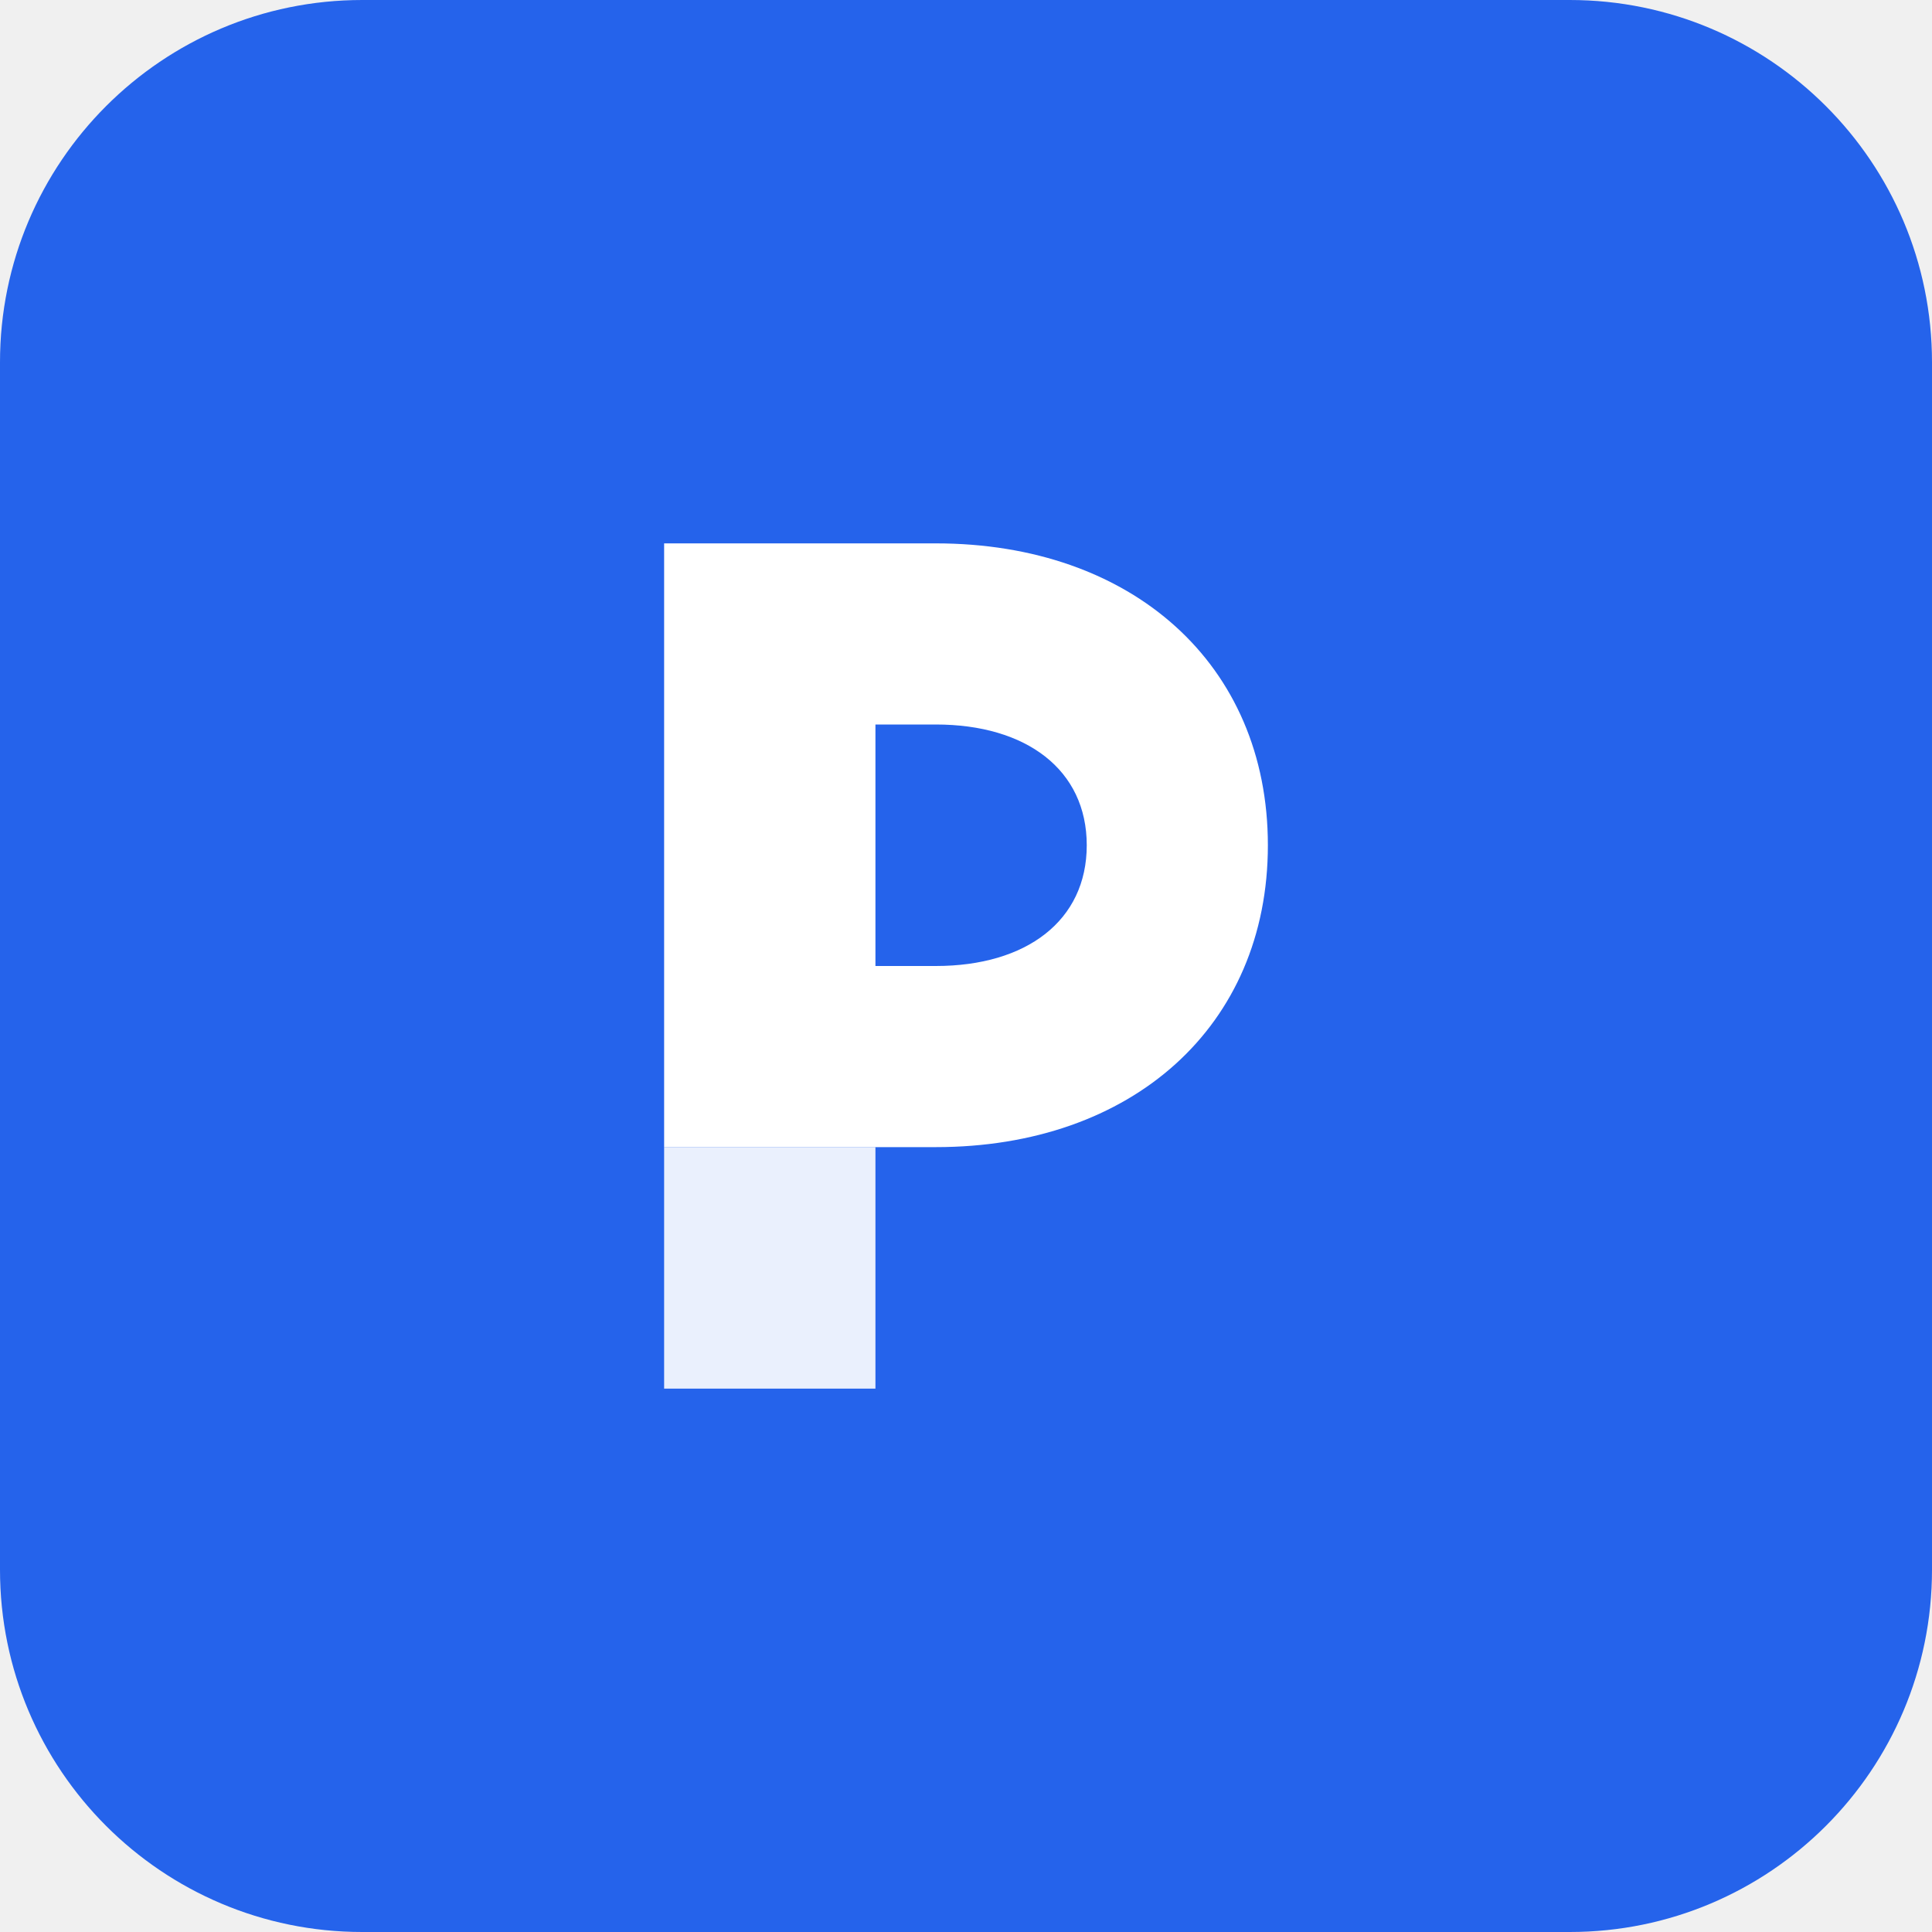
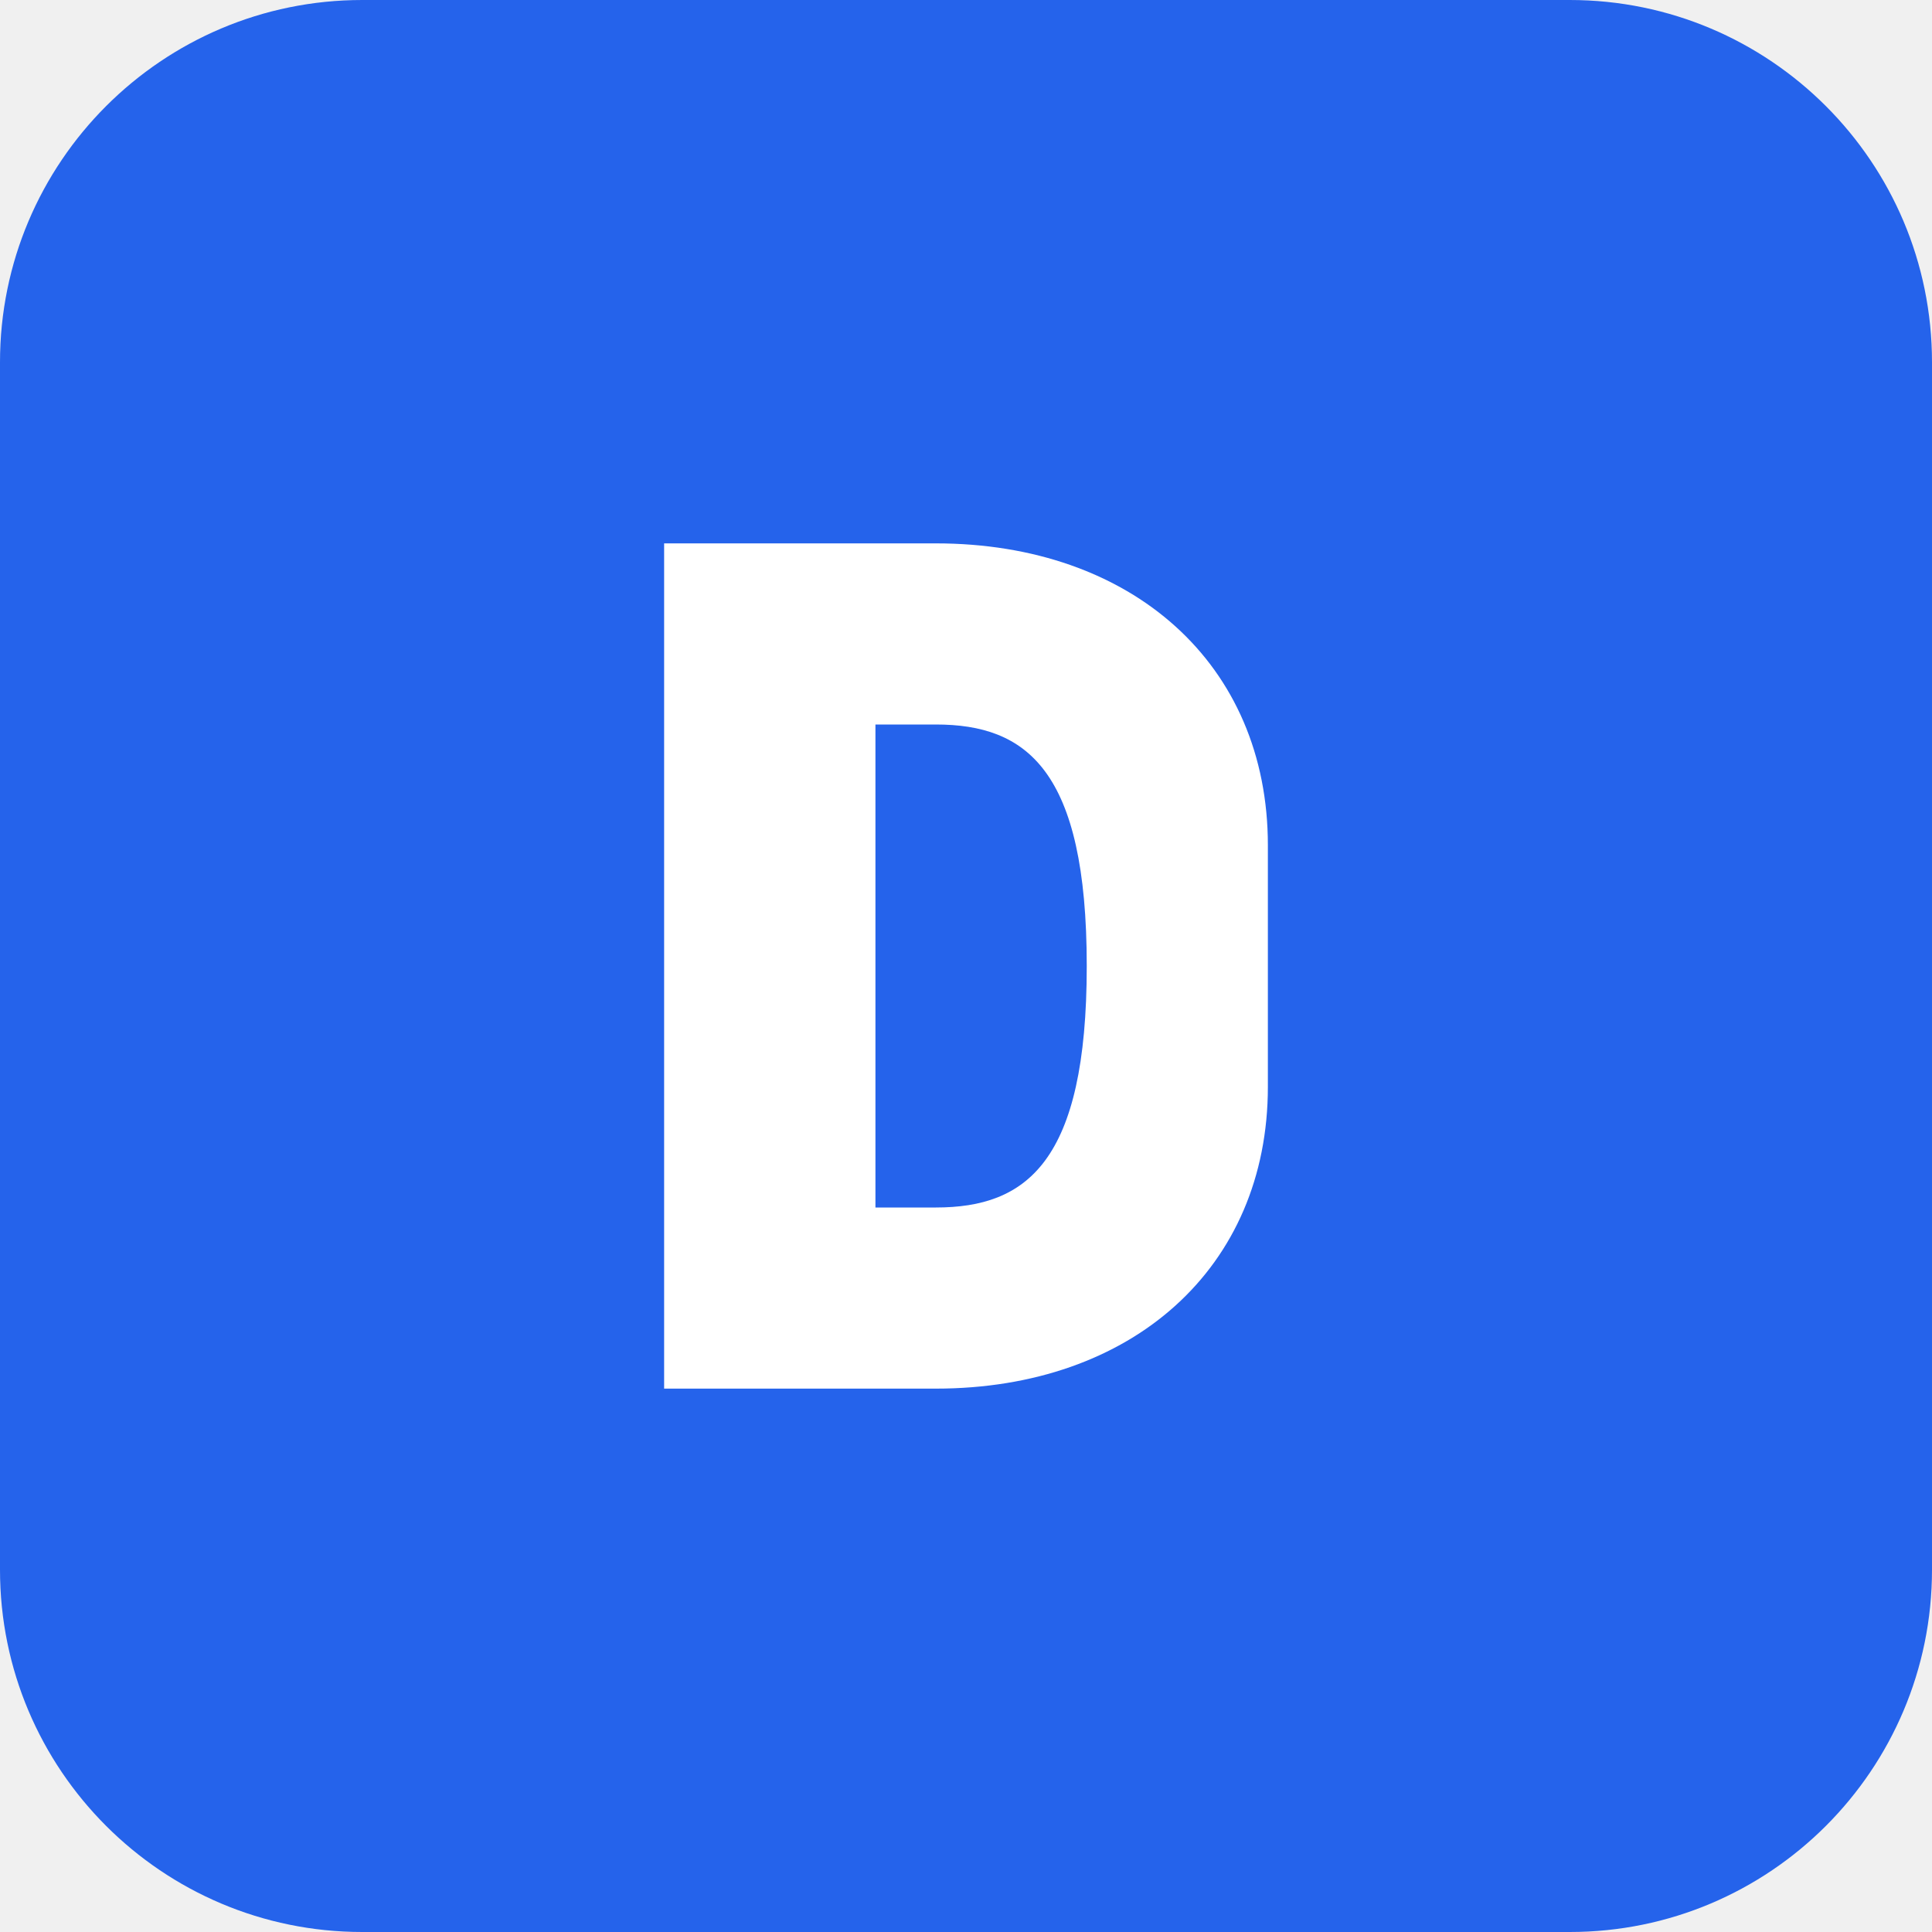
<svg xmlns="http://www.w3.org/2000/svg" viewBox="0 0 128 128">
  <rect width="128" height="128" rx="24" fill="#2563eb" />
-   <path d="M44 36h18c13 0 22 8 22 20s-9 20-22 20H44V36zm14 12v16h4c6 0 10-3 10-8s-4-8-10-8h-4z" fill="#fff" />
-   <path d="M44 76h14v16H44V76z" fill="#fff" opacity="0.9" />
+   <path d="M44 36h18c13 0 22 8 22 20v16c0 12-9 20-22 20H44V36zm14 12v32h4c6 0 10-3 10-16s-4-16-10-16h-4z" fill="#fff" />
</svg>
